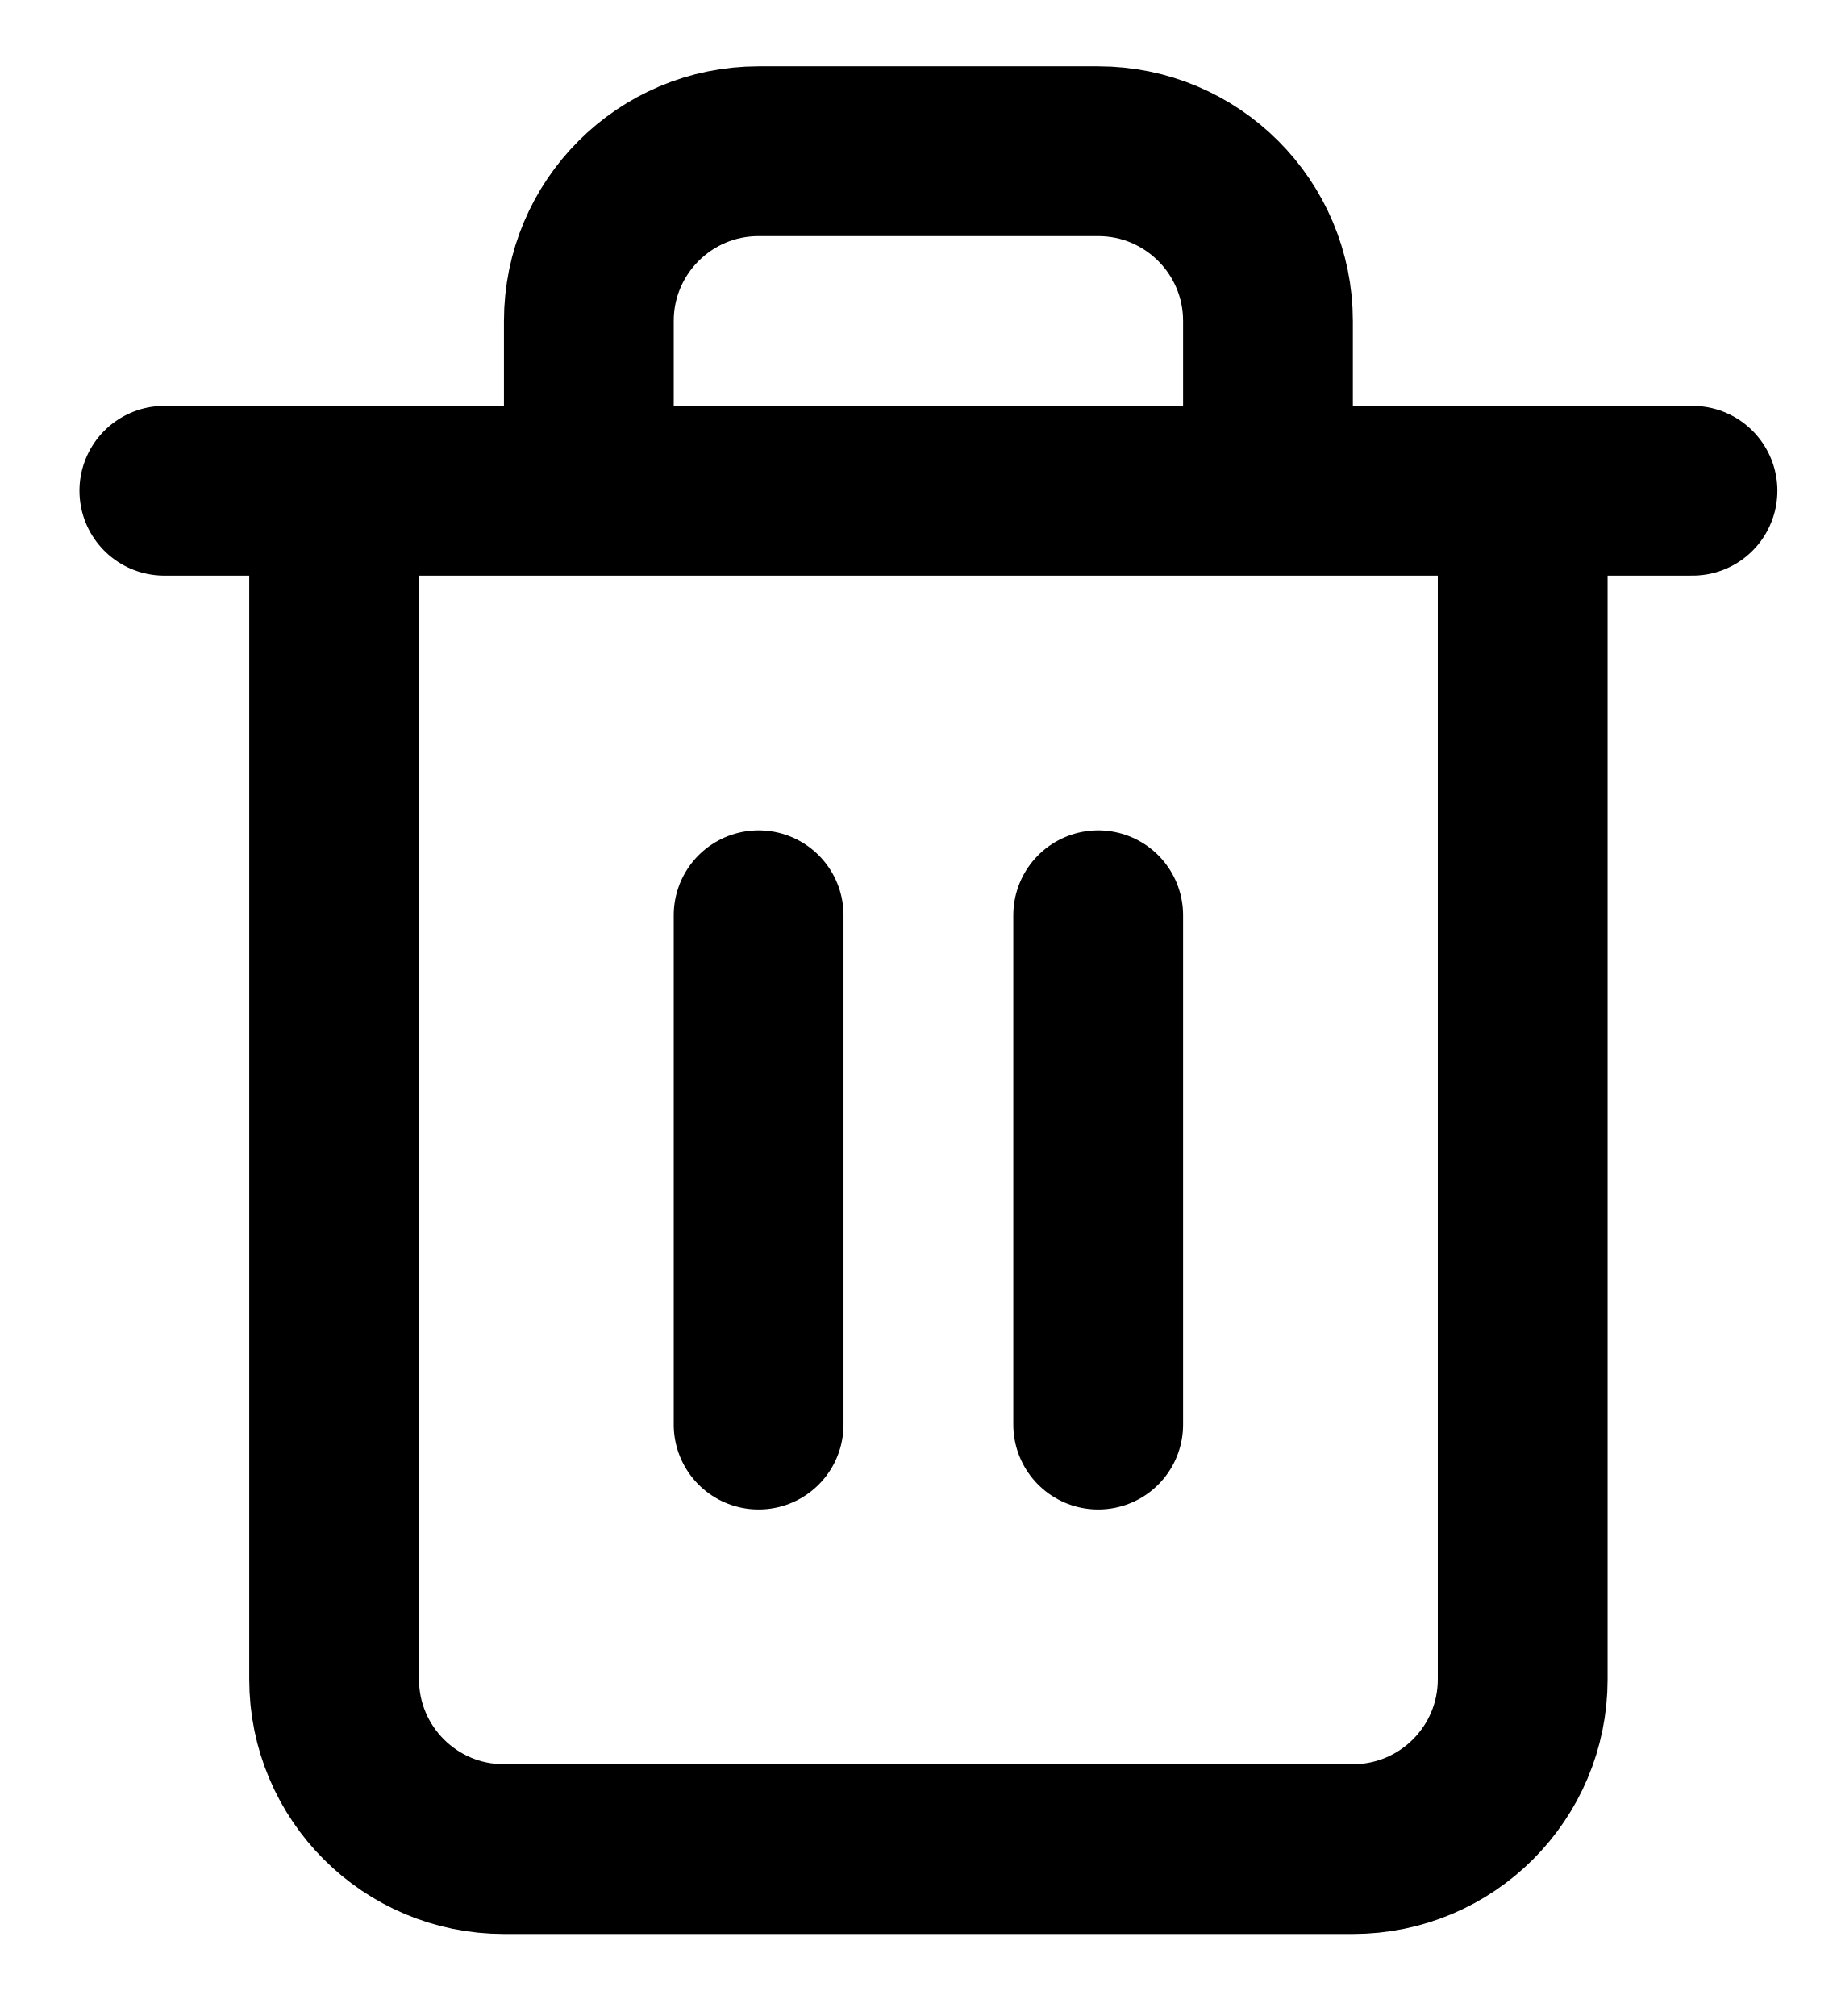
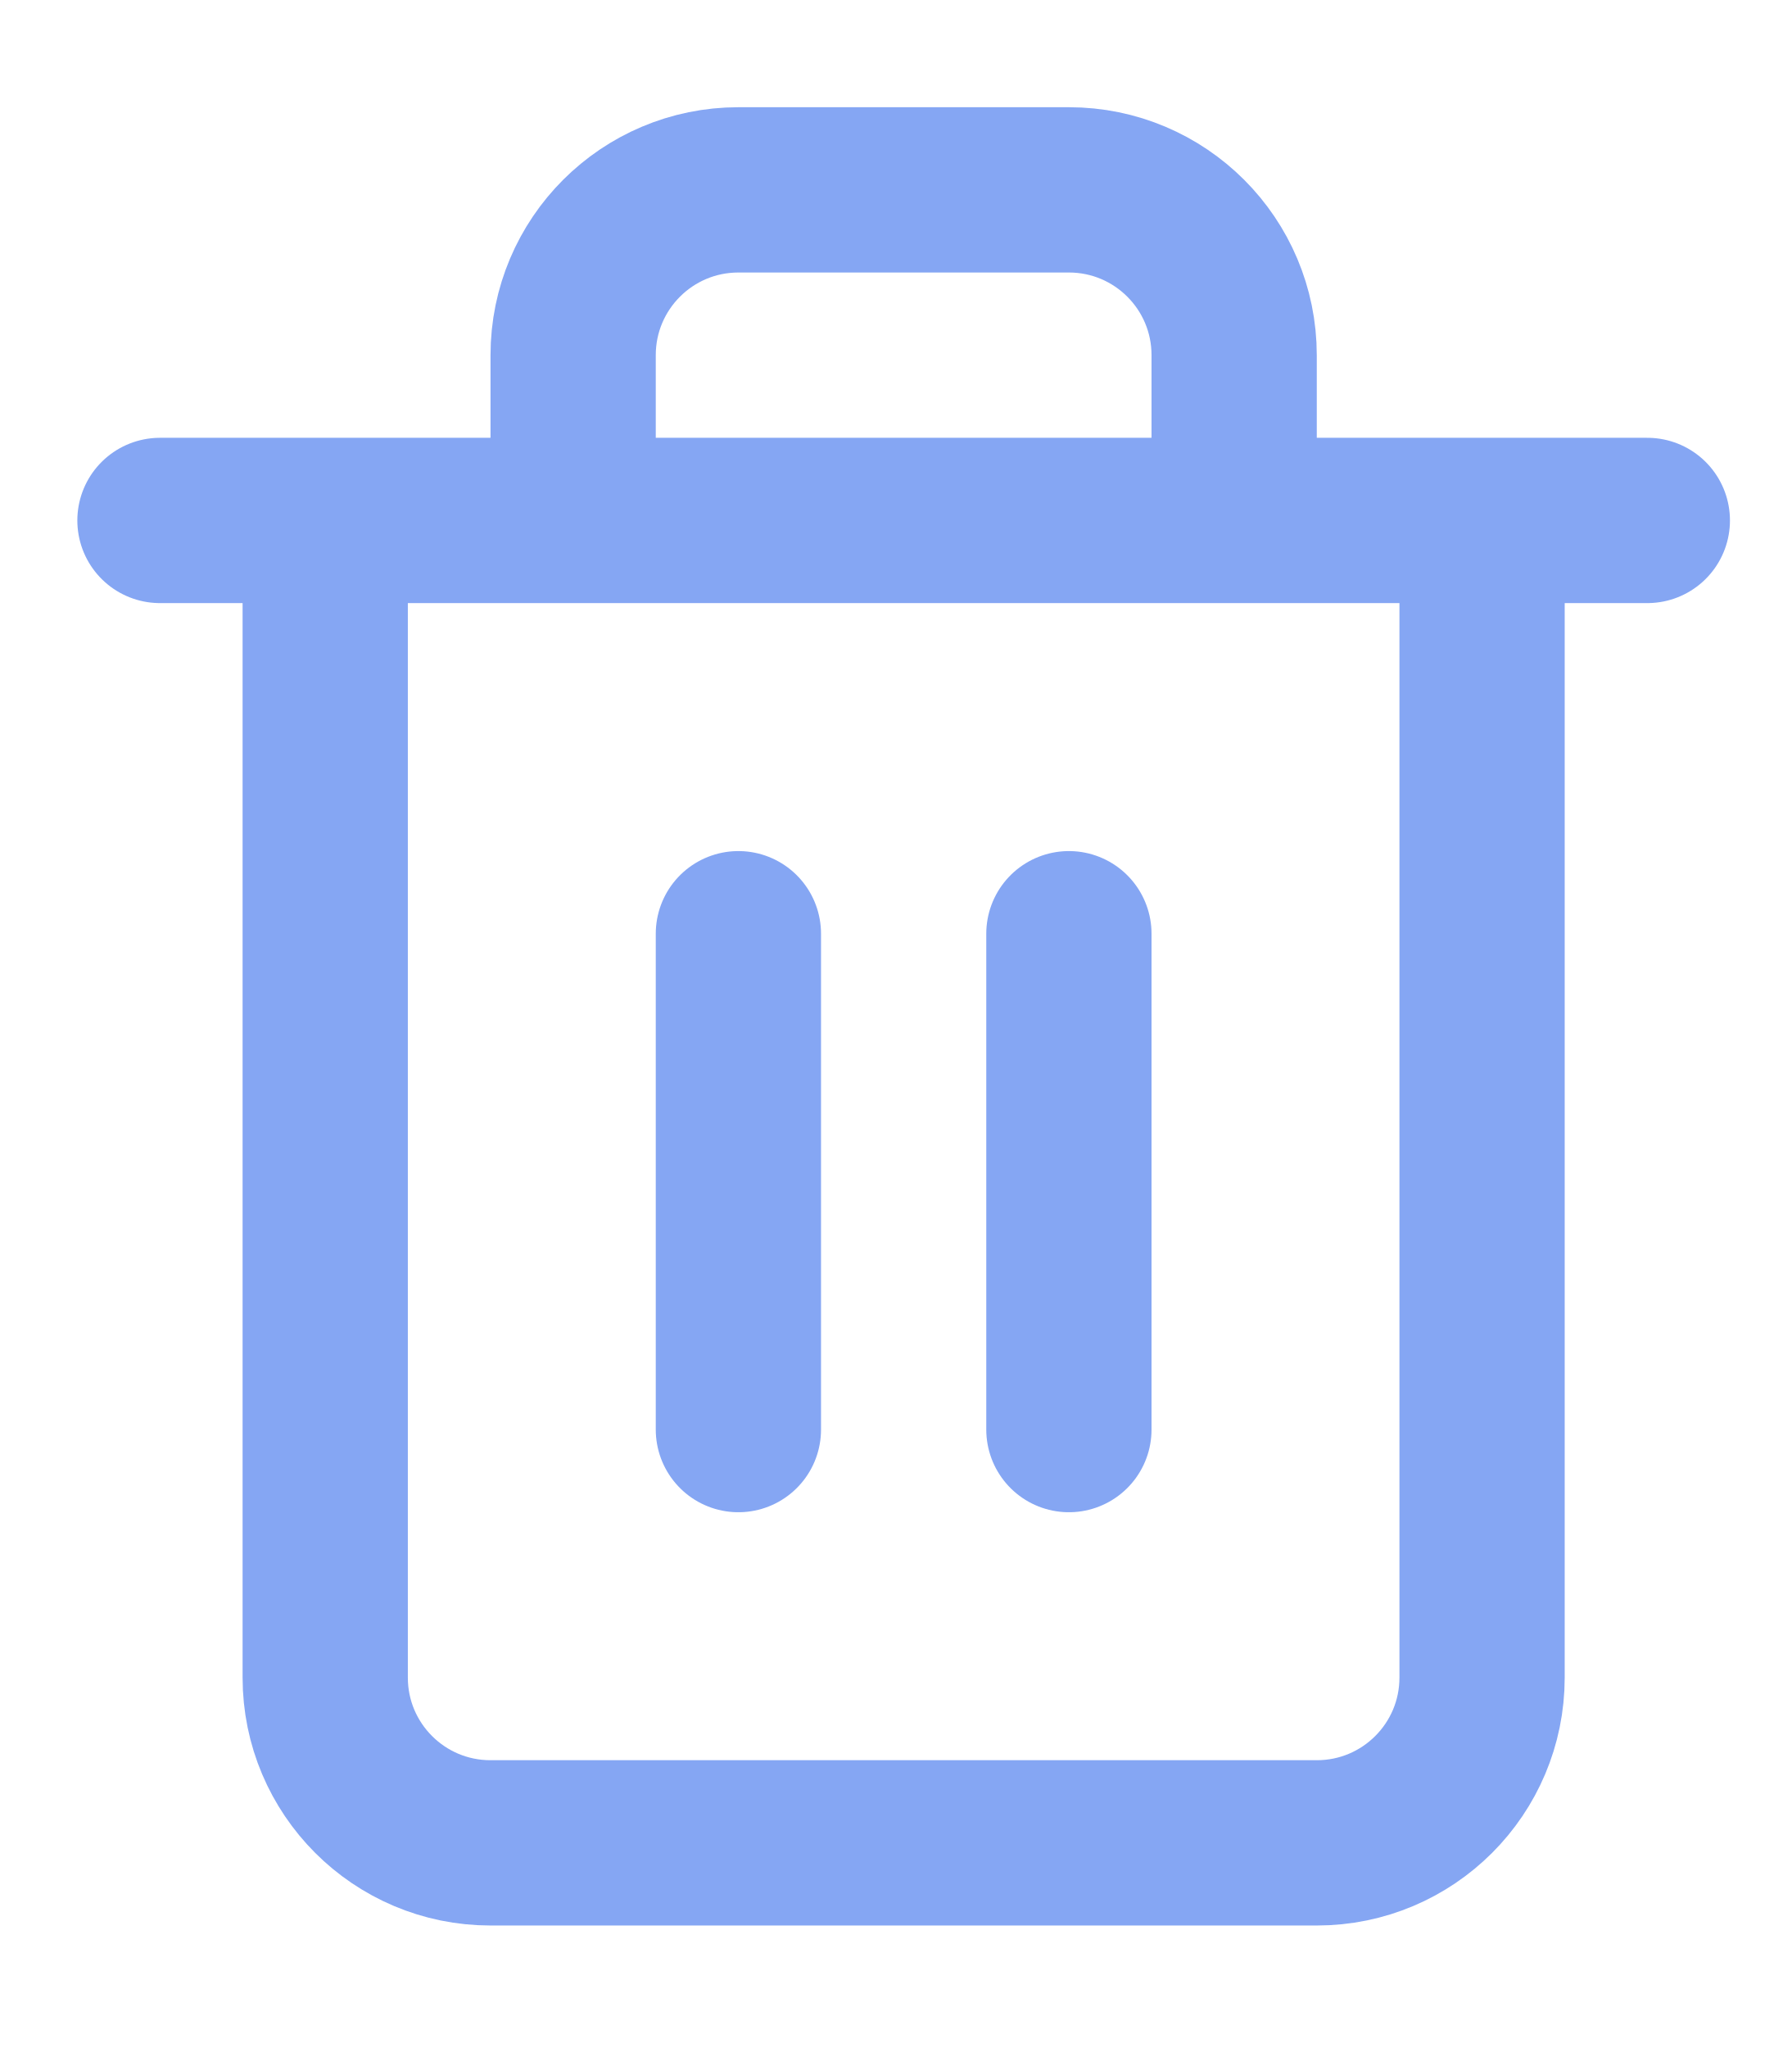
- <svg xmlns="http://www.w3.org/2000/svg" width="21" height="23" viewBox="0 0 21 23" fill="none">
-   <path d="M1.875 5.599H19.309M3.812 5.599V19.159C3.812 20.229 4.679 21.096 5.749 21.096H15.435C16.505 21.096 17.372 20.229 17.372 19.159V5.599M6.718 5.599V3.662C6.718 2.593 7.585 1.725 8.655 1.725H12.529C13.599 1.725 14.466 2.593 14.466 3.662V5.599" stroke="black" stroke-width="1.937" stroke-linecap="round" stroke-linejoin="round" />
-   <path d="M12.529 10.442V16.253" stroke="black" stroke-width="1.937" stroke-linecap="round" stroke-linejoin="round" />
-   <path d="M8.655 10.442V16.253" stroke="black" stroke-width="1.937" stroke-linecap="round" stroke-linejoin="round" />
+ <svg xmlns="http://www.w3.org/2000/svg" width="21" height="24" viewBox="0 0 21 24" fill="none">
+   <path d="M1.875 6.099H19.309M3.812 6.099V19.659C3.812 20.729 4.679 21.596 5.749 21.596H15.435C16.505 21.596 17.372 20.729 17.372 19.659V6.099M6.718 6.099V4.162C6.718 3.092 7.585 2.225 8.655 2.225H12.529C13.599 2.225 14.466 3.092 14.466 4.162V6.099" stroke="#85A6F3" stroke-width="1.937" stroke-linecap="round" stroke-linejoin="round" />
+   <path d="M12.529 10.942V16.753" stroke="#85A6F3" stroke-width="1.937" stroke-linecap="round" stroke-linejoin="round" />
+   <path d="M8.655 10.942V16.753" stroke="#85A6F3" stroke-width="1.937" stroke-linecap="round" stroke-linejoin="round" />
</svg>
